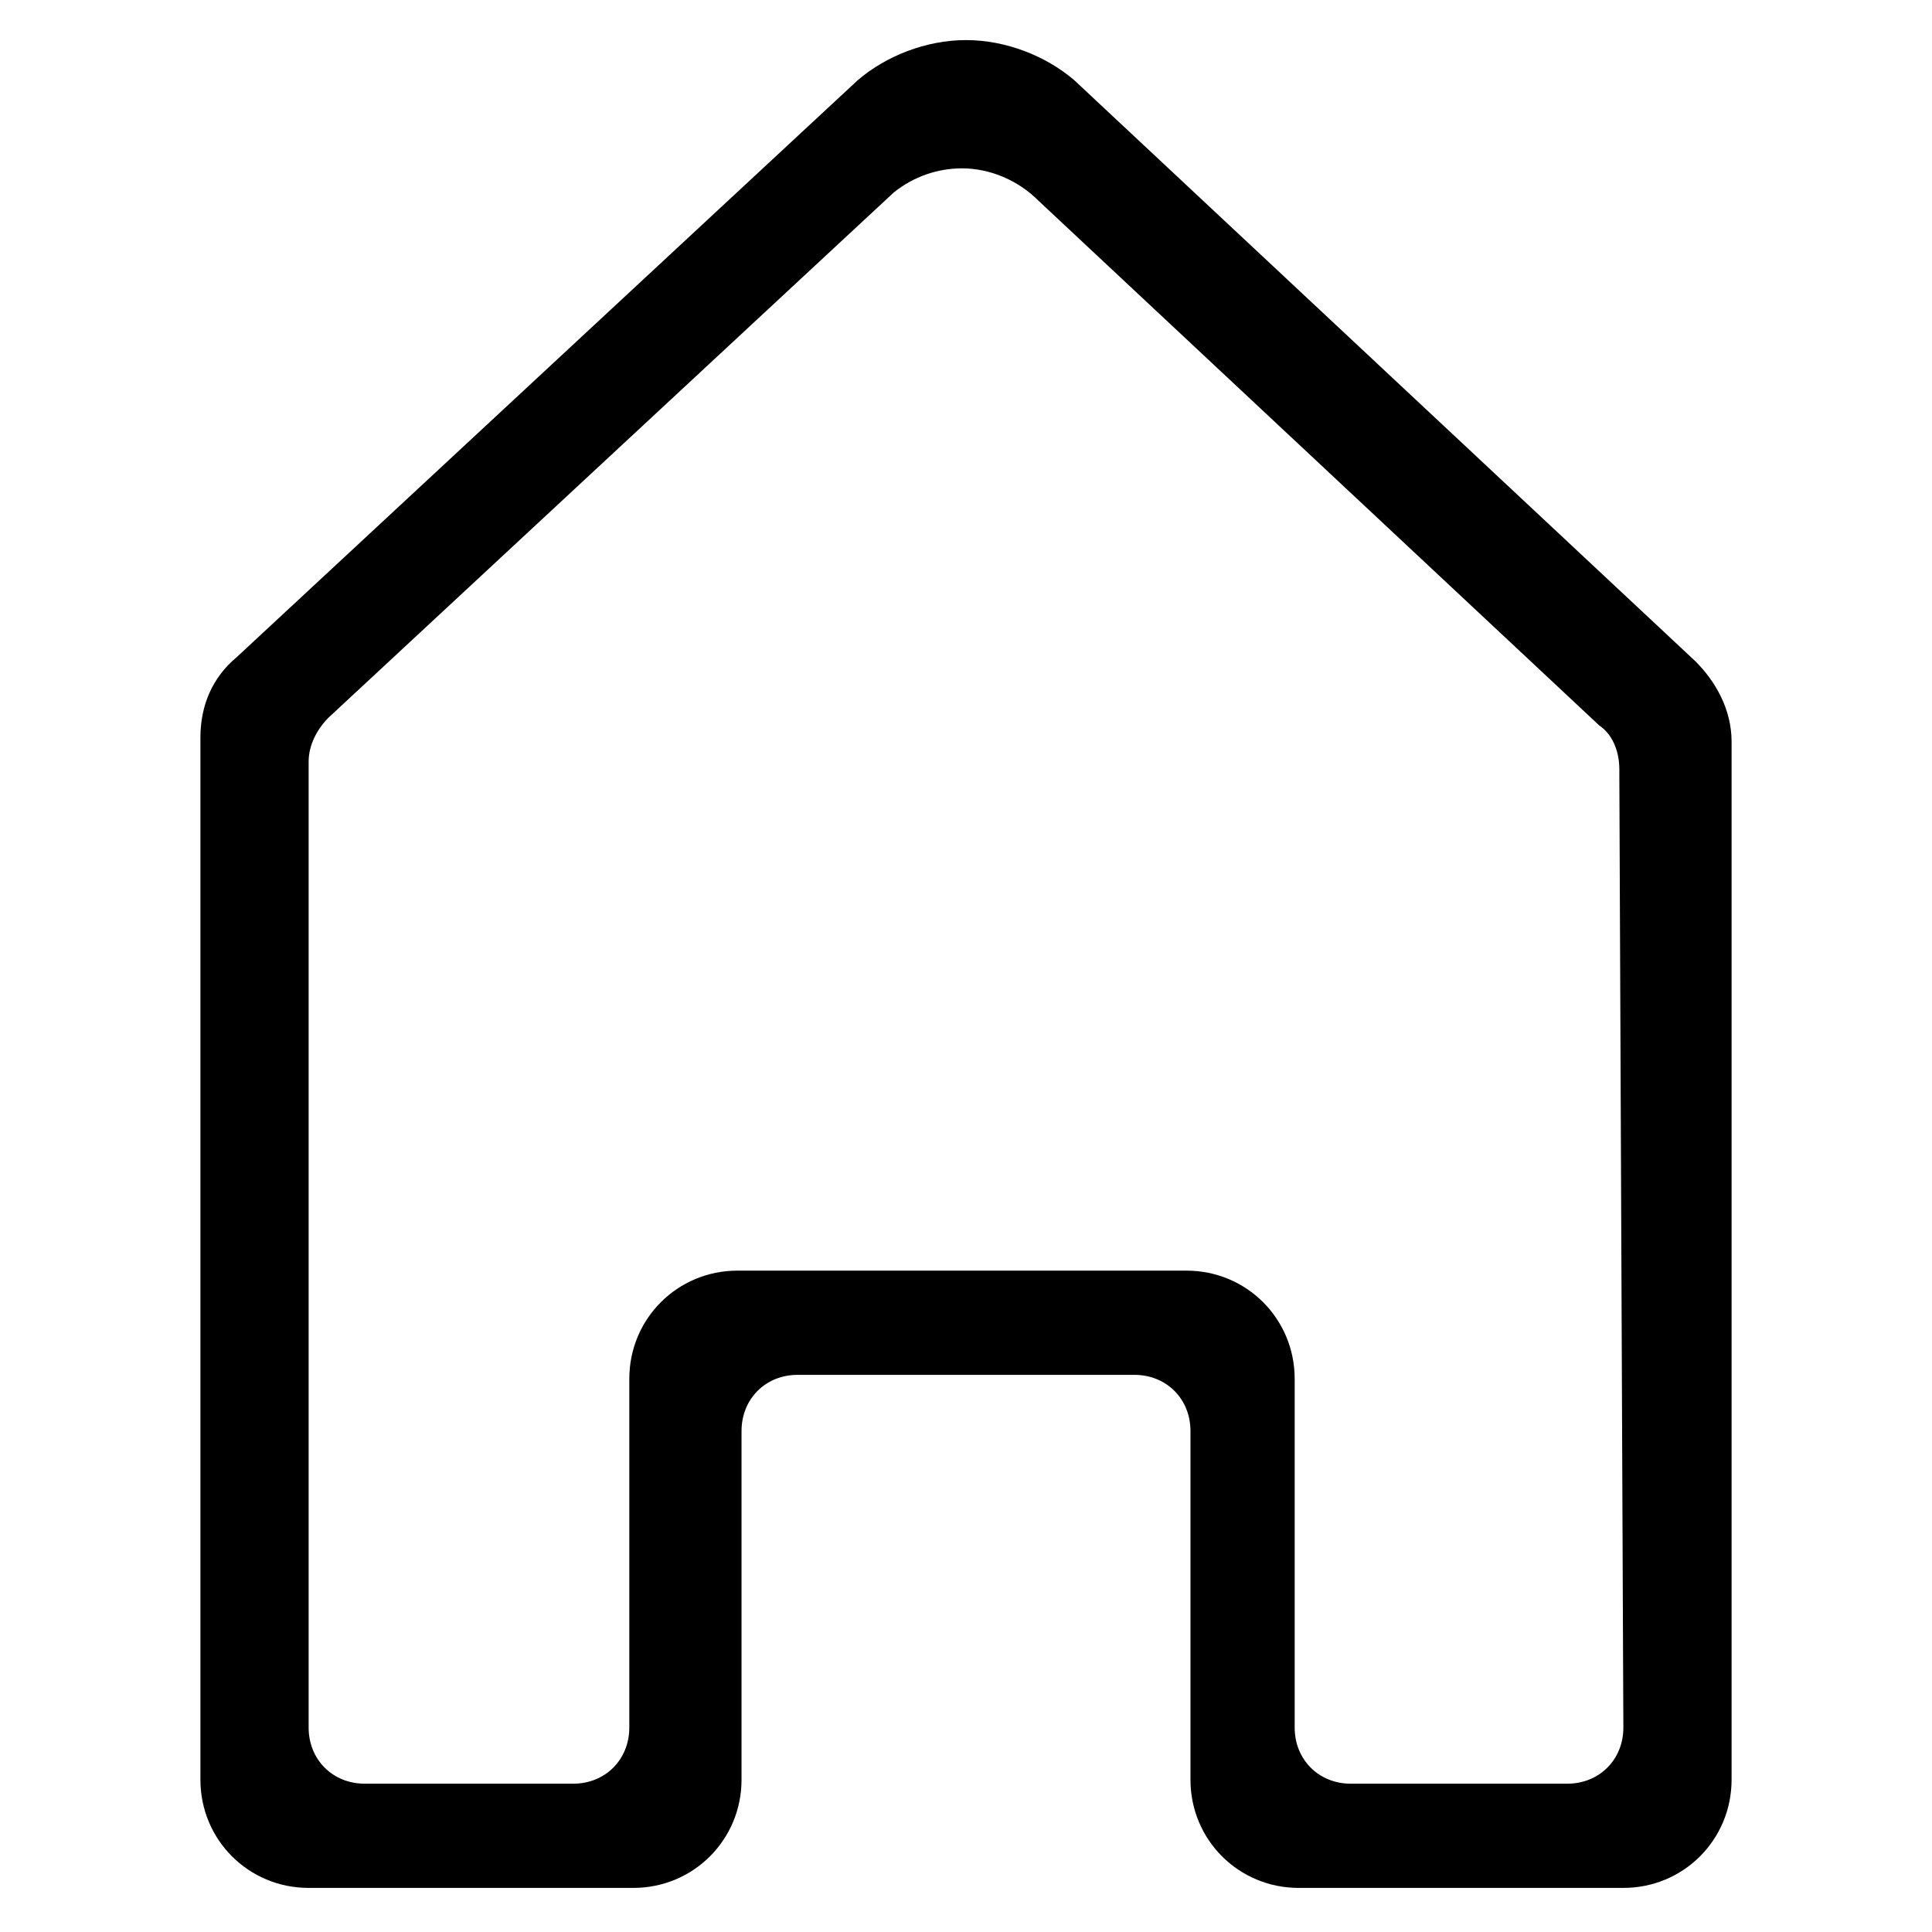
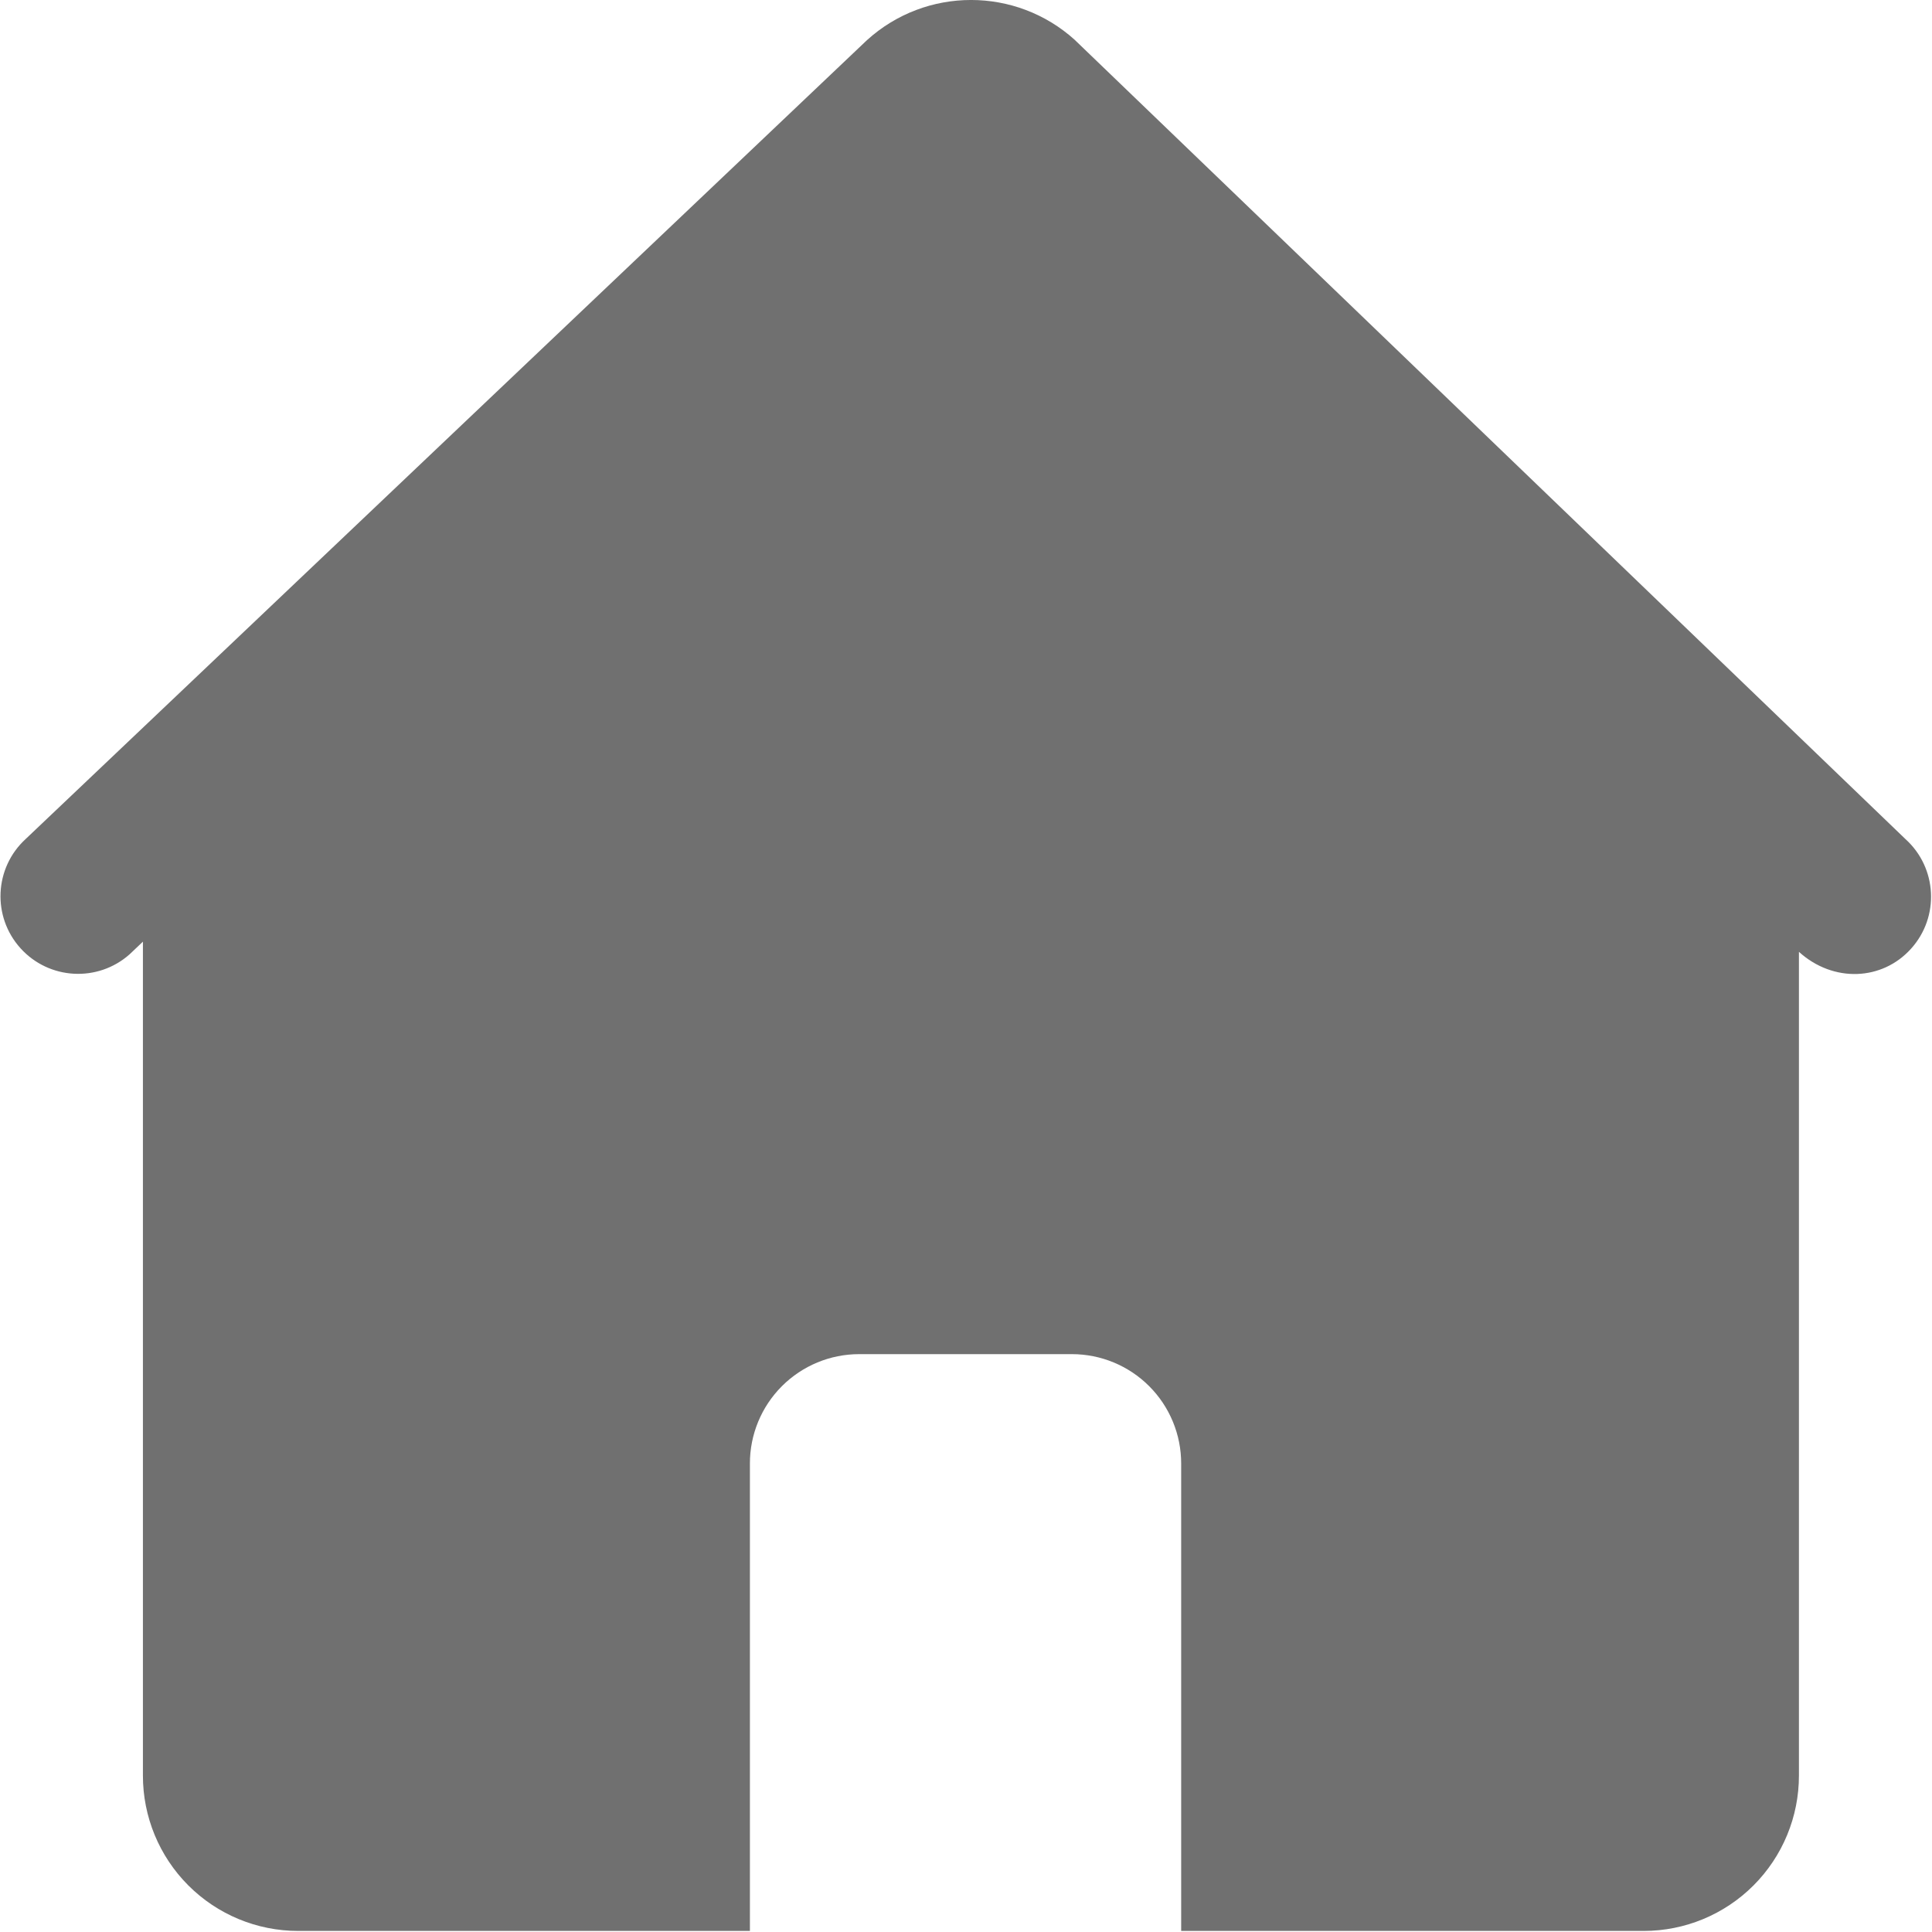
- <svg xmlns="http://www.w3.org/2000/svg" t="1523084801885" class="icon" style="" viewBox="0 0 1024 1024" version="1.1" p-id="14926" width="200" height="200">
+ <svg xmlns="http://www.w3.org/2000/svg" t="1541316387290" class="icon" style="" viewBox="0 0 1024 1024" version="1.1" p-id="7648" width="128" height="128">
  <defs>
    <style type="text/css" />
  </defs>
-   <path d="M907.154 495.004" p-id="14927" />
-   <path d="M917.776 393.029c0-16.996-8.498-31.867-19.12-42.49l0 0L569.361 42.49l0 0c-14.871-12.747-36.116-21.245-57.361-21.245-21.245 0-42.49 8.498-57.361 21.245l0 0L125.344 348.415l0 0c-12.747 10.622-19.12 25.494-19.12 42.49 0 2.124 0 6.373 0 6.373l0 545.992c0 31.867 25.494 57.361 57.361 57.361l172.083 0 0 0c31.867 0 57.361-25.494 57.361-57.361l0-184.83c0-16.996 12.747-29.743 29.743-29.743L509.876 728.697l2.124 0 89.228 0c16.996 0 29.743 12.747 29.743 29.743l0 184.83c0 31.867 25.494 57.361 57.361 57.361l172.083 0 0 0c31.867 0 57.361-25.494 57.361-57.361l0-545.992C917.776 397.278 917.776 395.154 917.776 393.029zM860.415 915.651c0 16.996-12.747 29.743-29.743 29.743l-114.722 0 0 0c-16.996 0-29.743-12.747-29.743-29.743l0-184.83c0-31.867-25.494-57.361-57.361-57.361l-118.971 0-118.971 0c-31.867 0-57.361 25.494-57.361 57.361l0 184.83c0 16.996-12.747 29.743-29.743 29.743l0 0L193.328 945.394c-16.996 0-29.743-12.747-29.743-29.743 0 0 0-509.876 0-512 0-8.498 4.249-16.996 10.622-23.369L473.759 101.975c10.622-8.498 23.369-12.747 36.116-12.747 14.871 0 29.743 6.373 40.365 16.996l0 0 297.427 278.307c6.373 4.249 10.622 12.747 10.622 23.369 0 2.124 0 2.124 0 4.249L860.415 915.651z" p-id="14928" />
+   <path d="M569.805 21.274a82.074 82.074 0 0 0-110.285 0L13.568 444.723a41.139 41.139 0 0 0 55.091 61.107l7.091-6.733V941.056a82.278 82.278 0 0 0 82.278 82.381h239.437v-247.706a57.933 57.933 0 0 1 57.958-58.01h112.666a57.933 57.933 0 0 1 57.958 58.01v247.706h245.12a82.278 82.278 0 0 0 82.304-82.381V504.499c18.278 16.538 44.211 15.283 59.418-1.664a41.139 41.139 0 0 0-2.97-58.112L569.805 21.299z" fill="#707070" p-id="7649" />
</svg>
